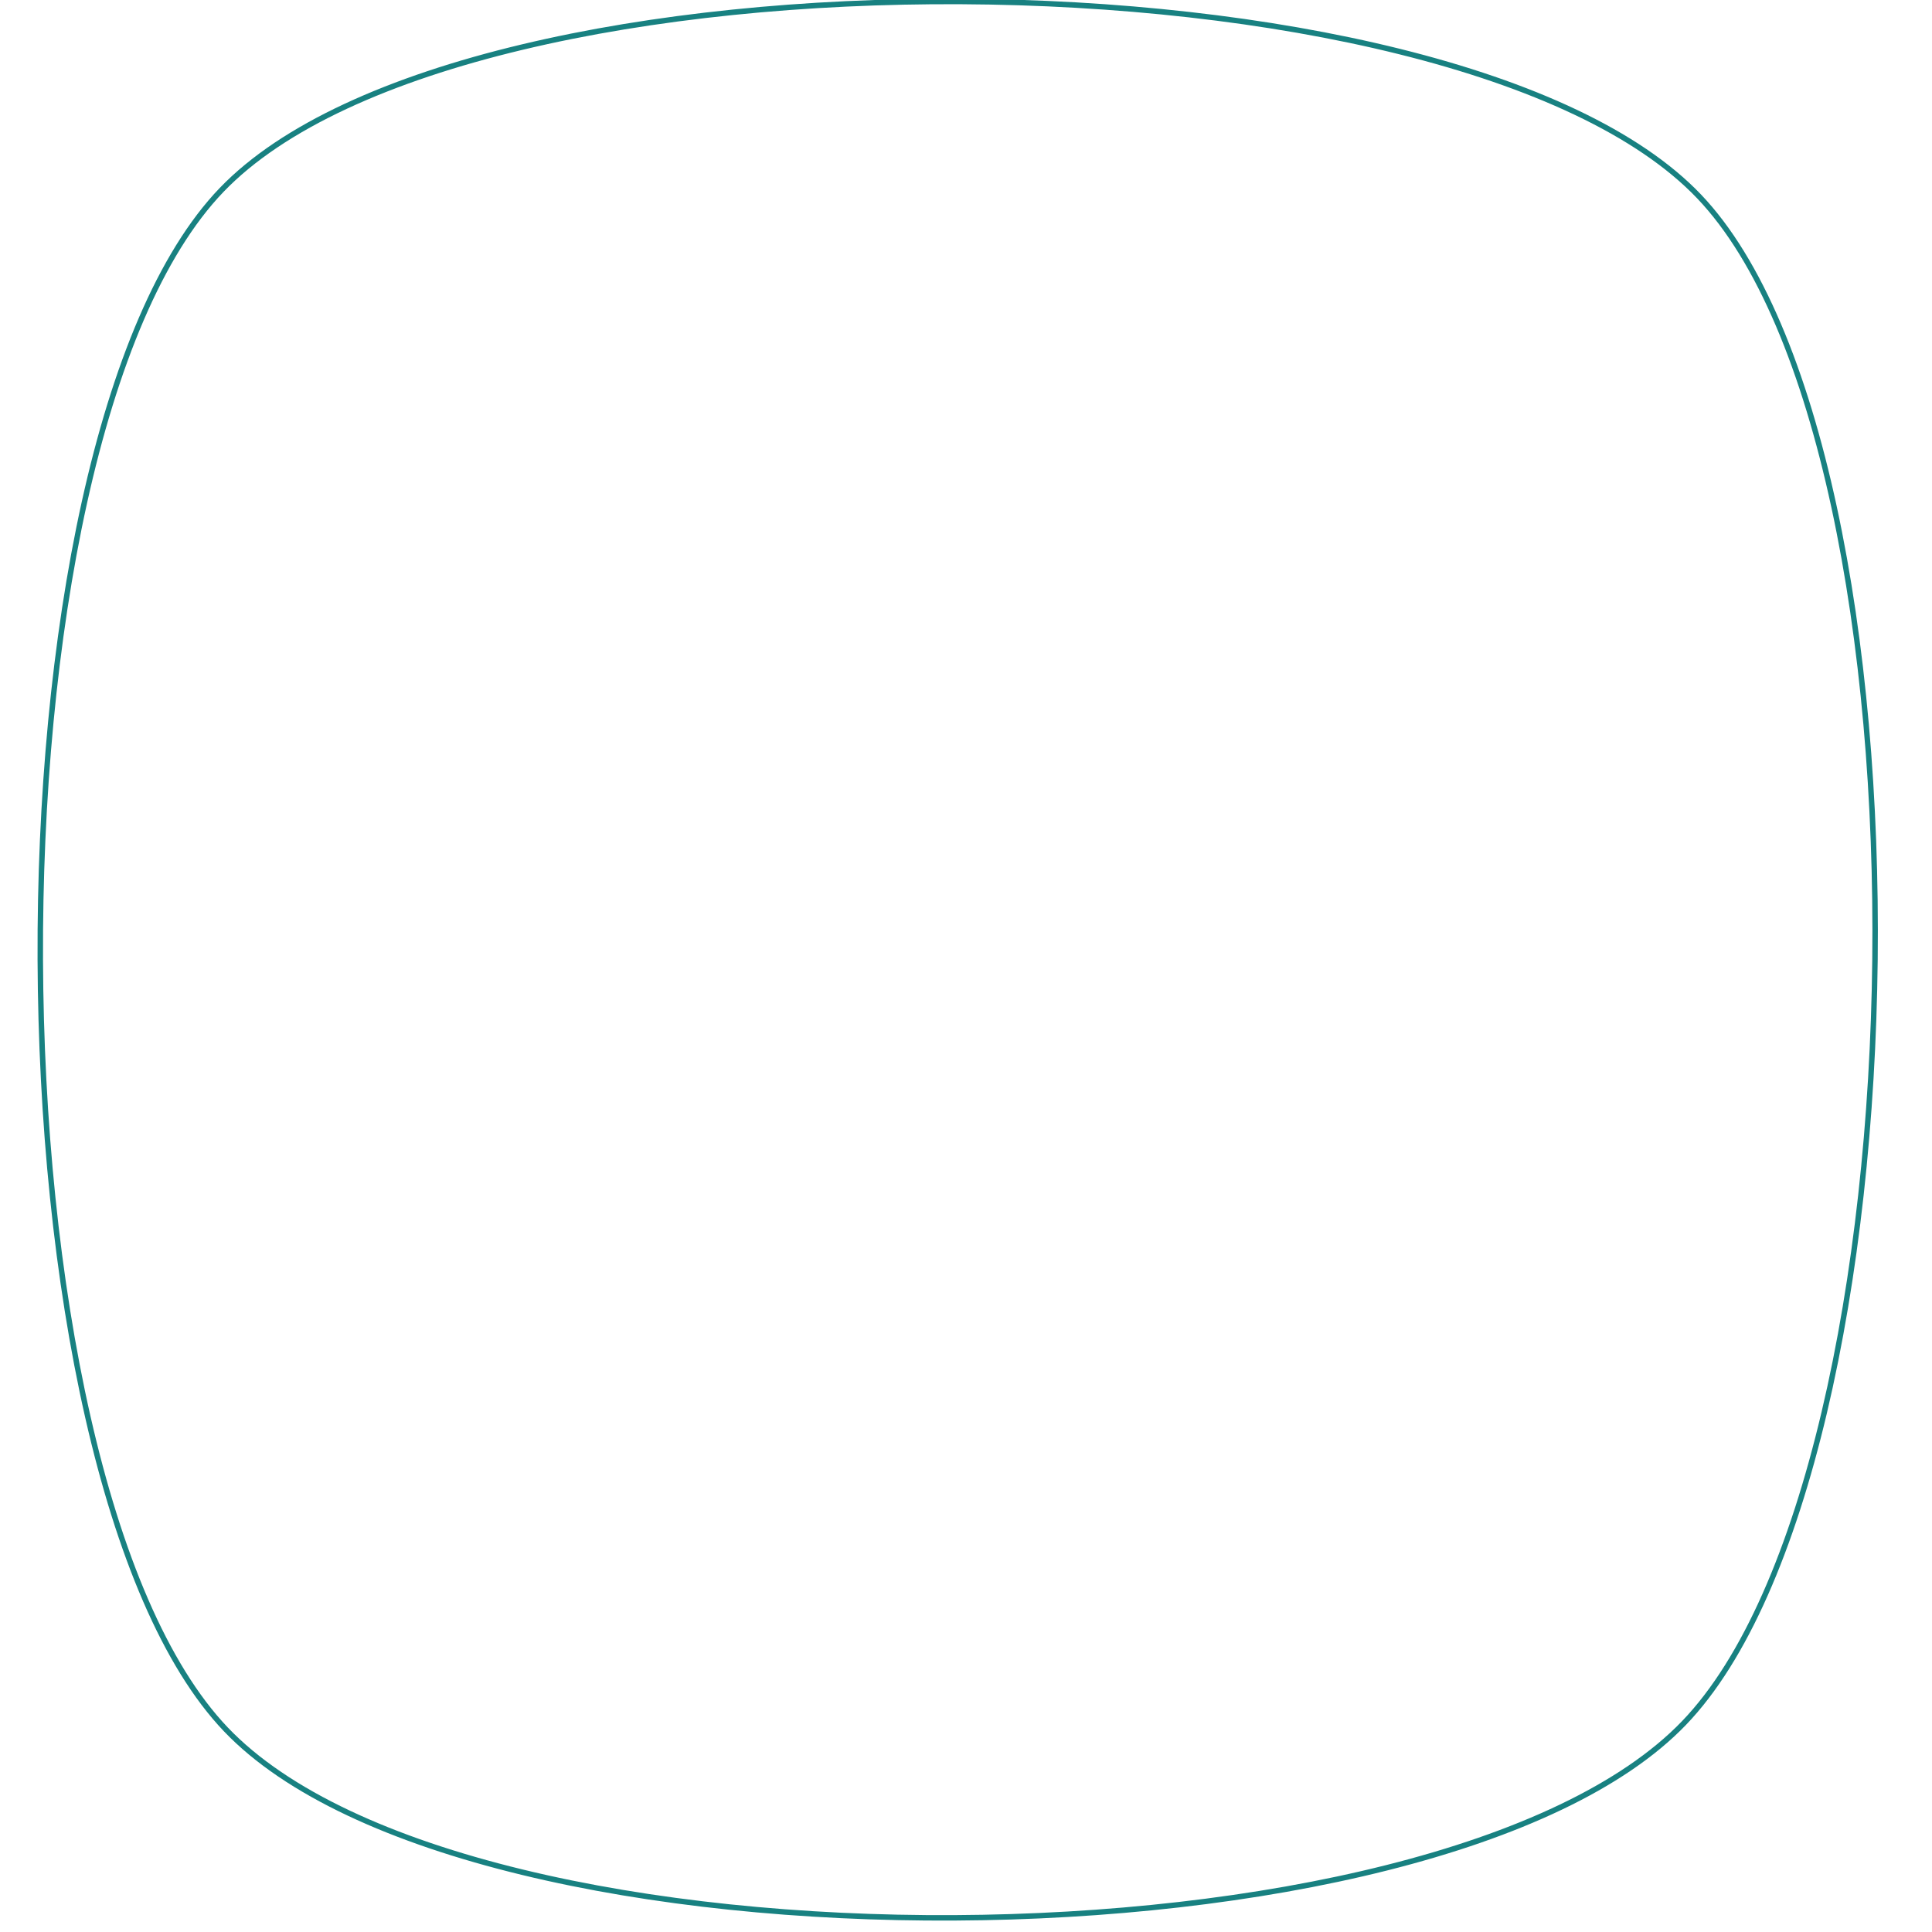
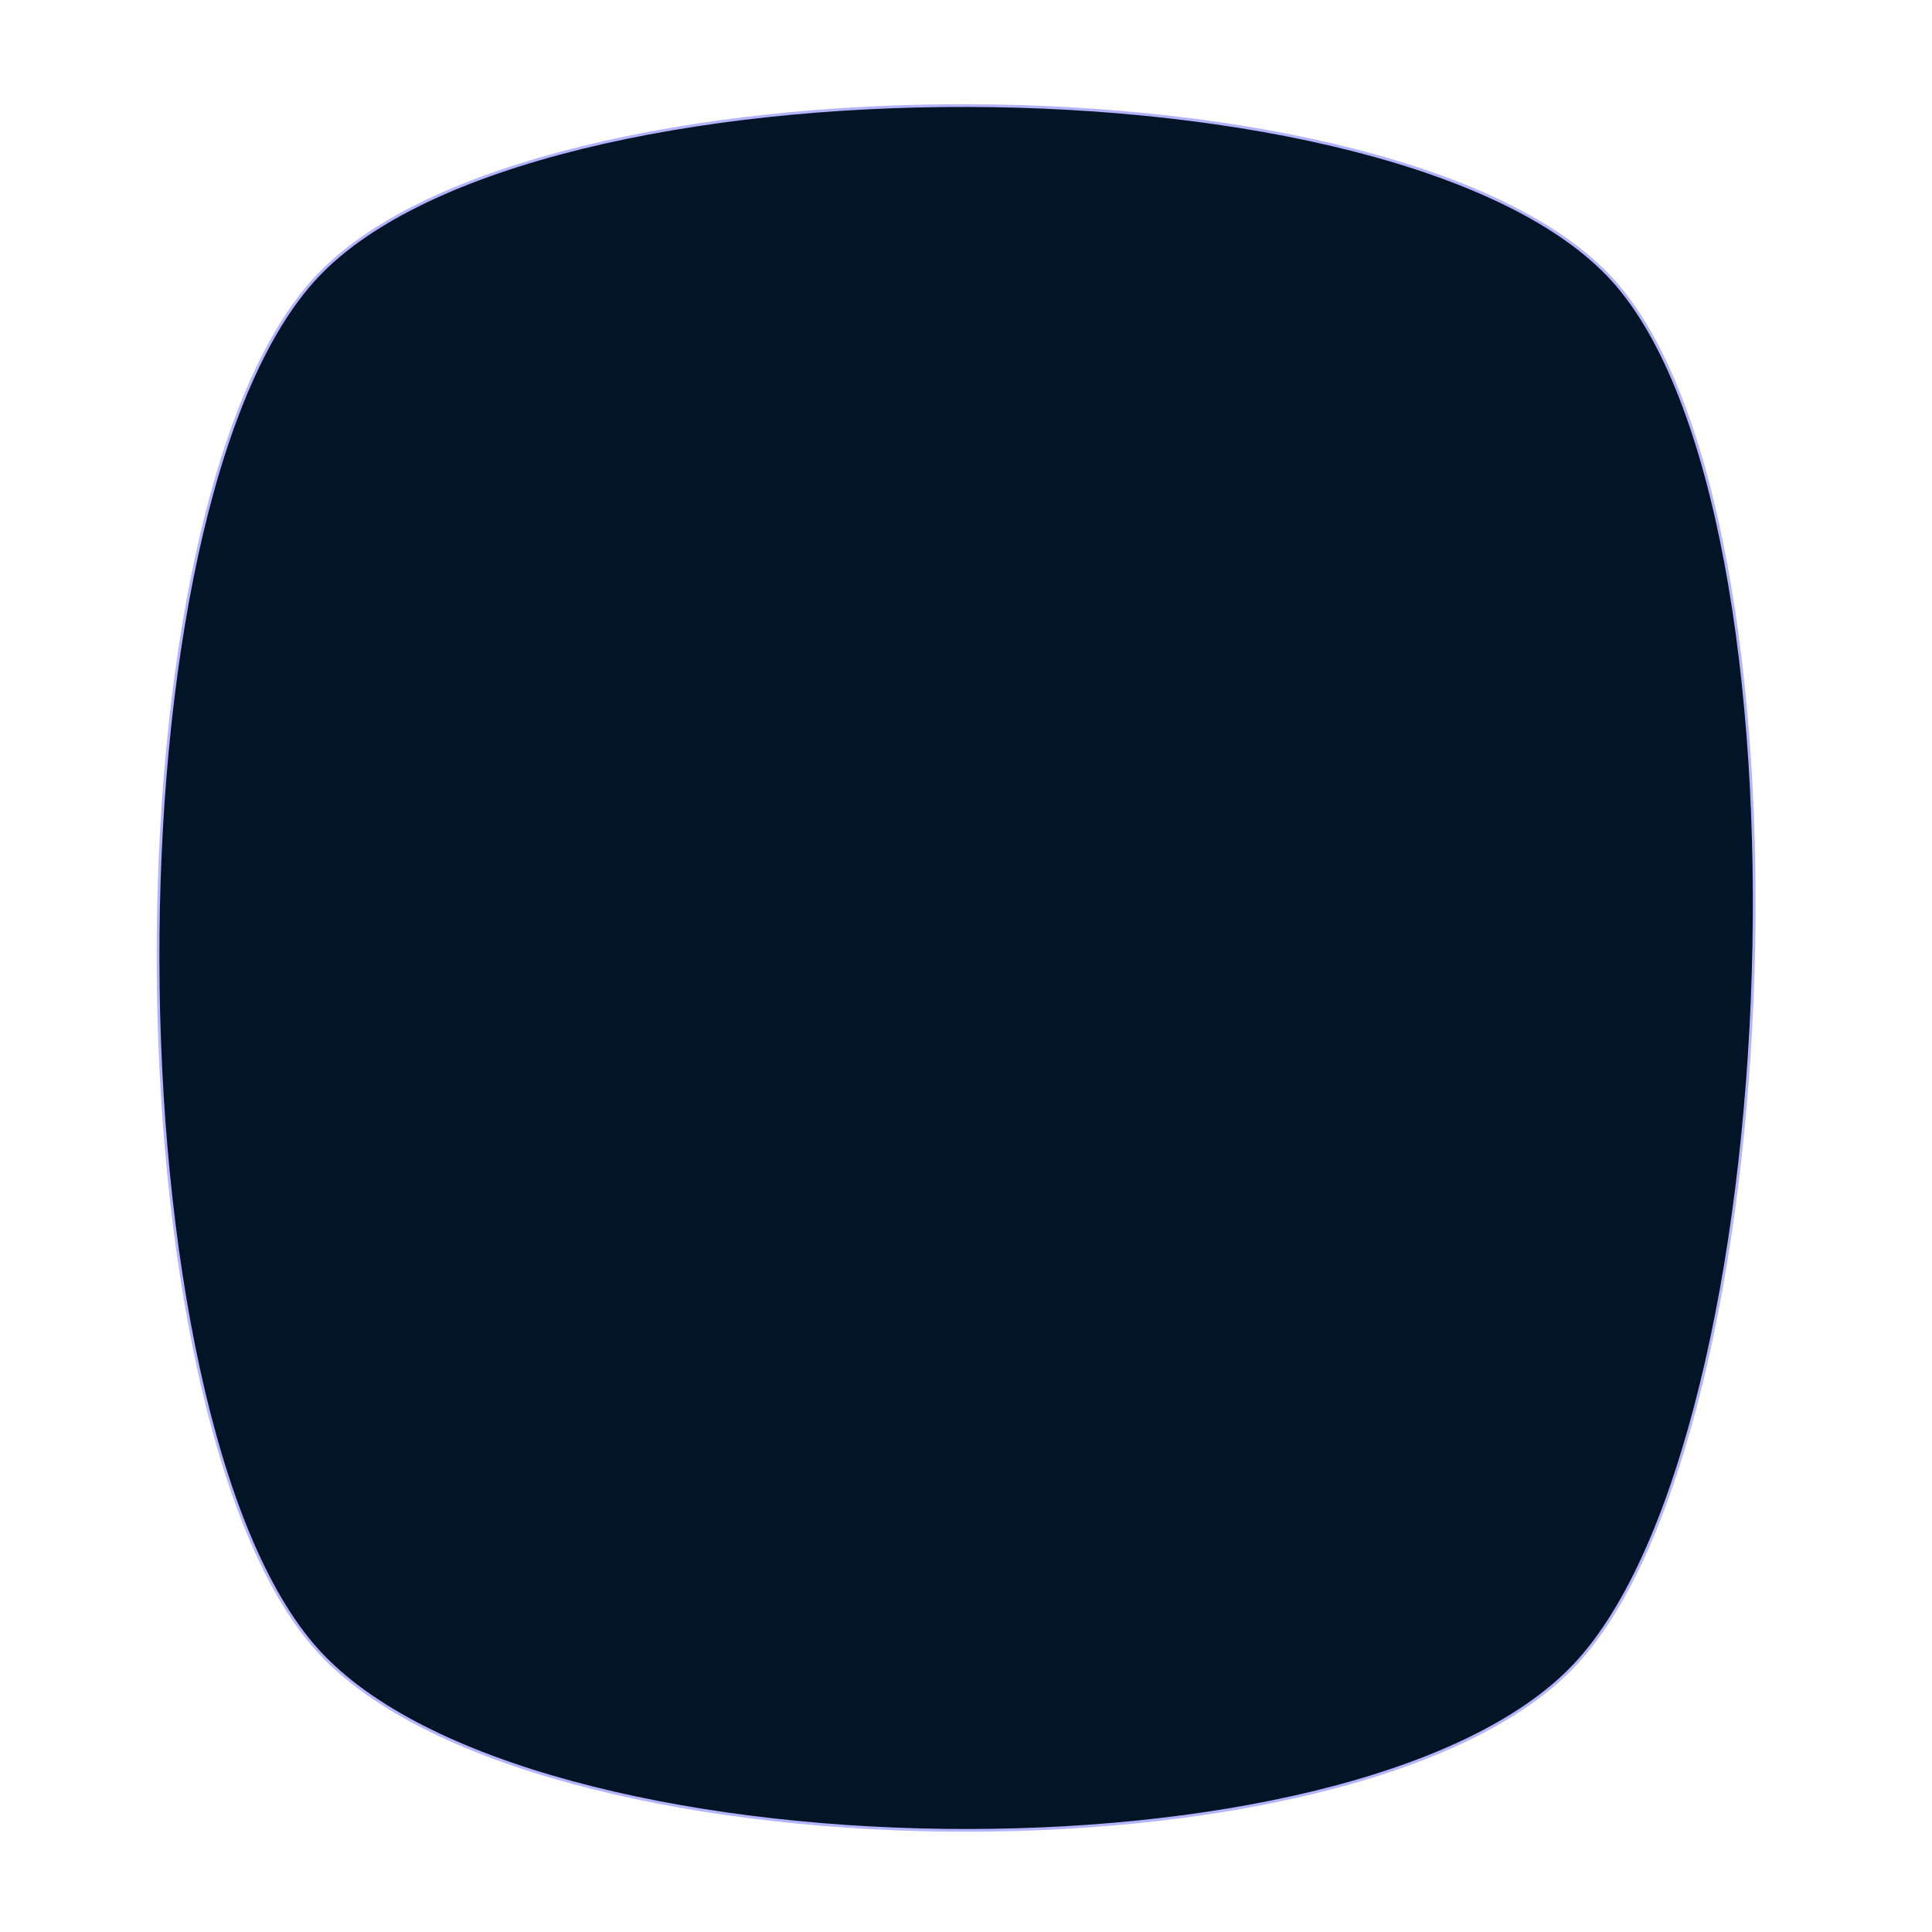
<svg xmlns="http://www.w3.org/2000/svg" version="1.1" viewBox="0 0 600 600">
-   <path d="M25.524,578.01C-63.874,484.293,-59.031,111.78,31.021,18.063C121.073,-75.654,476.44,-78.01,565.838,15.707C655.236,109.424,657.461,486.649,567.408,580.367C477.356,674.084,114.921,671.728,25.524,578.01C-63.874,484.293,-59.031,111.78,31.021,18.063" fill="none" transform="matrix(-0.8467113,0,0,-0.8467113,549.2554,550.3876)" stroke-width="2" stroke="hsl(180, 69%, 30%)" />
-   <defs>
-     <linearGradient id="SvgjsLinearGradient1000">
-       <stop stop-color="hsl(340, 45%, 50%)" offset="0" />
-       <stop stop-color="hsl(340, 45%, 80%)" offset="1" />
-     </linearGradient>
-   </defs>
+   <path d="M62.718,550.871C-14.111,465.941,-16.463,130.531,62.718,46.777C141.899,-36.977,460.976,-36.585,537.805,48.345C614.634,133.275,602.875,472.605,523.693,556.359C444.512,640.113,139.547,635.801,62.718,550.871C-14.111,465.941,-16.463,130.531,62.718,46.777" fill="#021526" transform="matrix(0.8467113,0,0,0.8467113,45.51635,46.08067)" stroke-width="1" stroke="#b3b3ff" />
+   <defs />
</svg>
